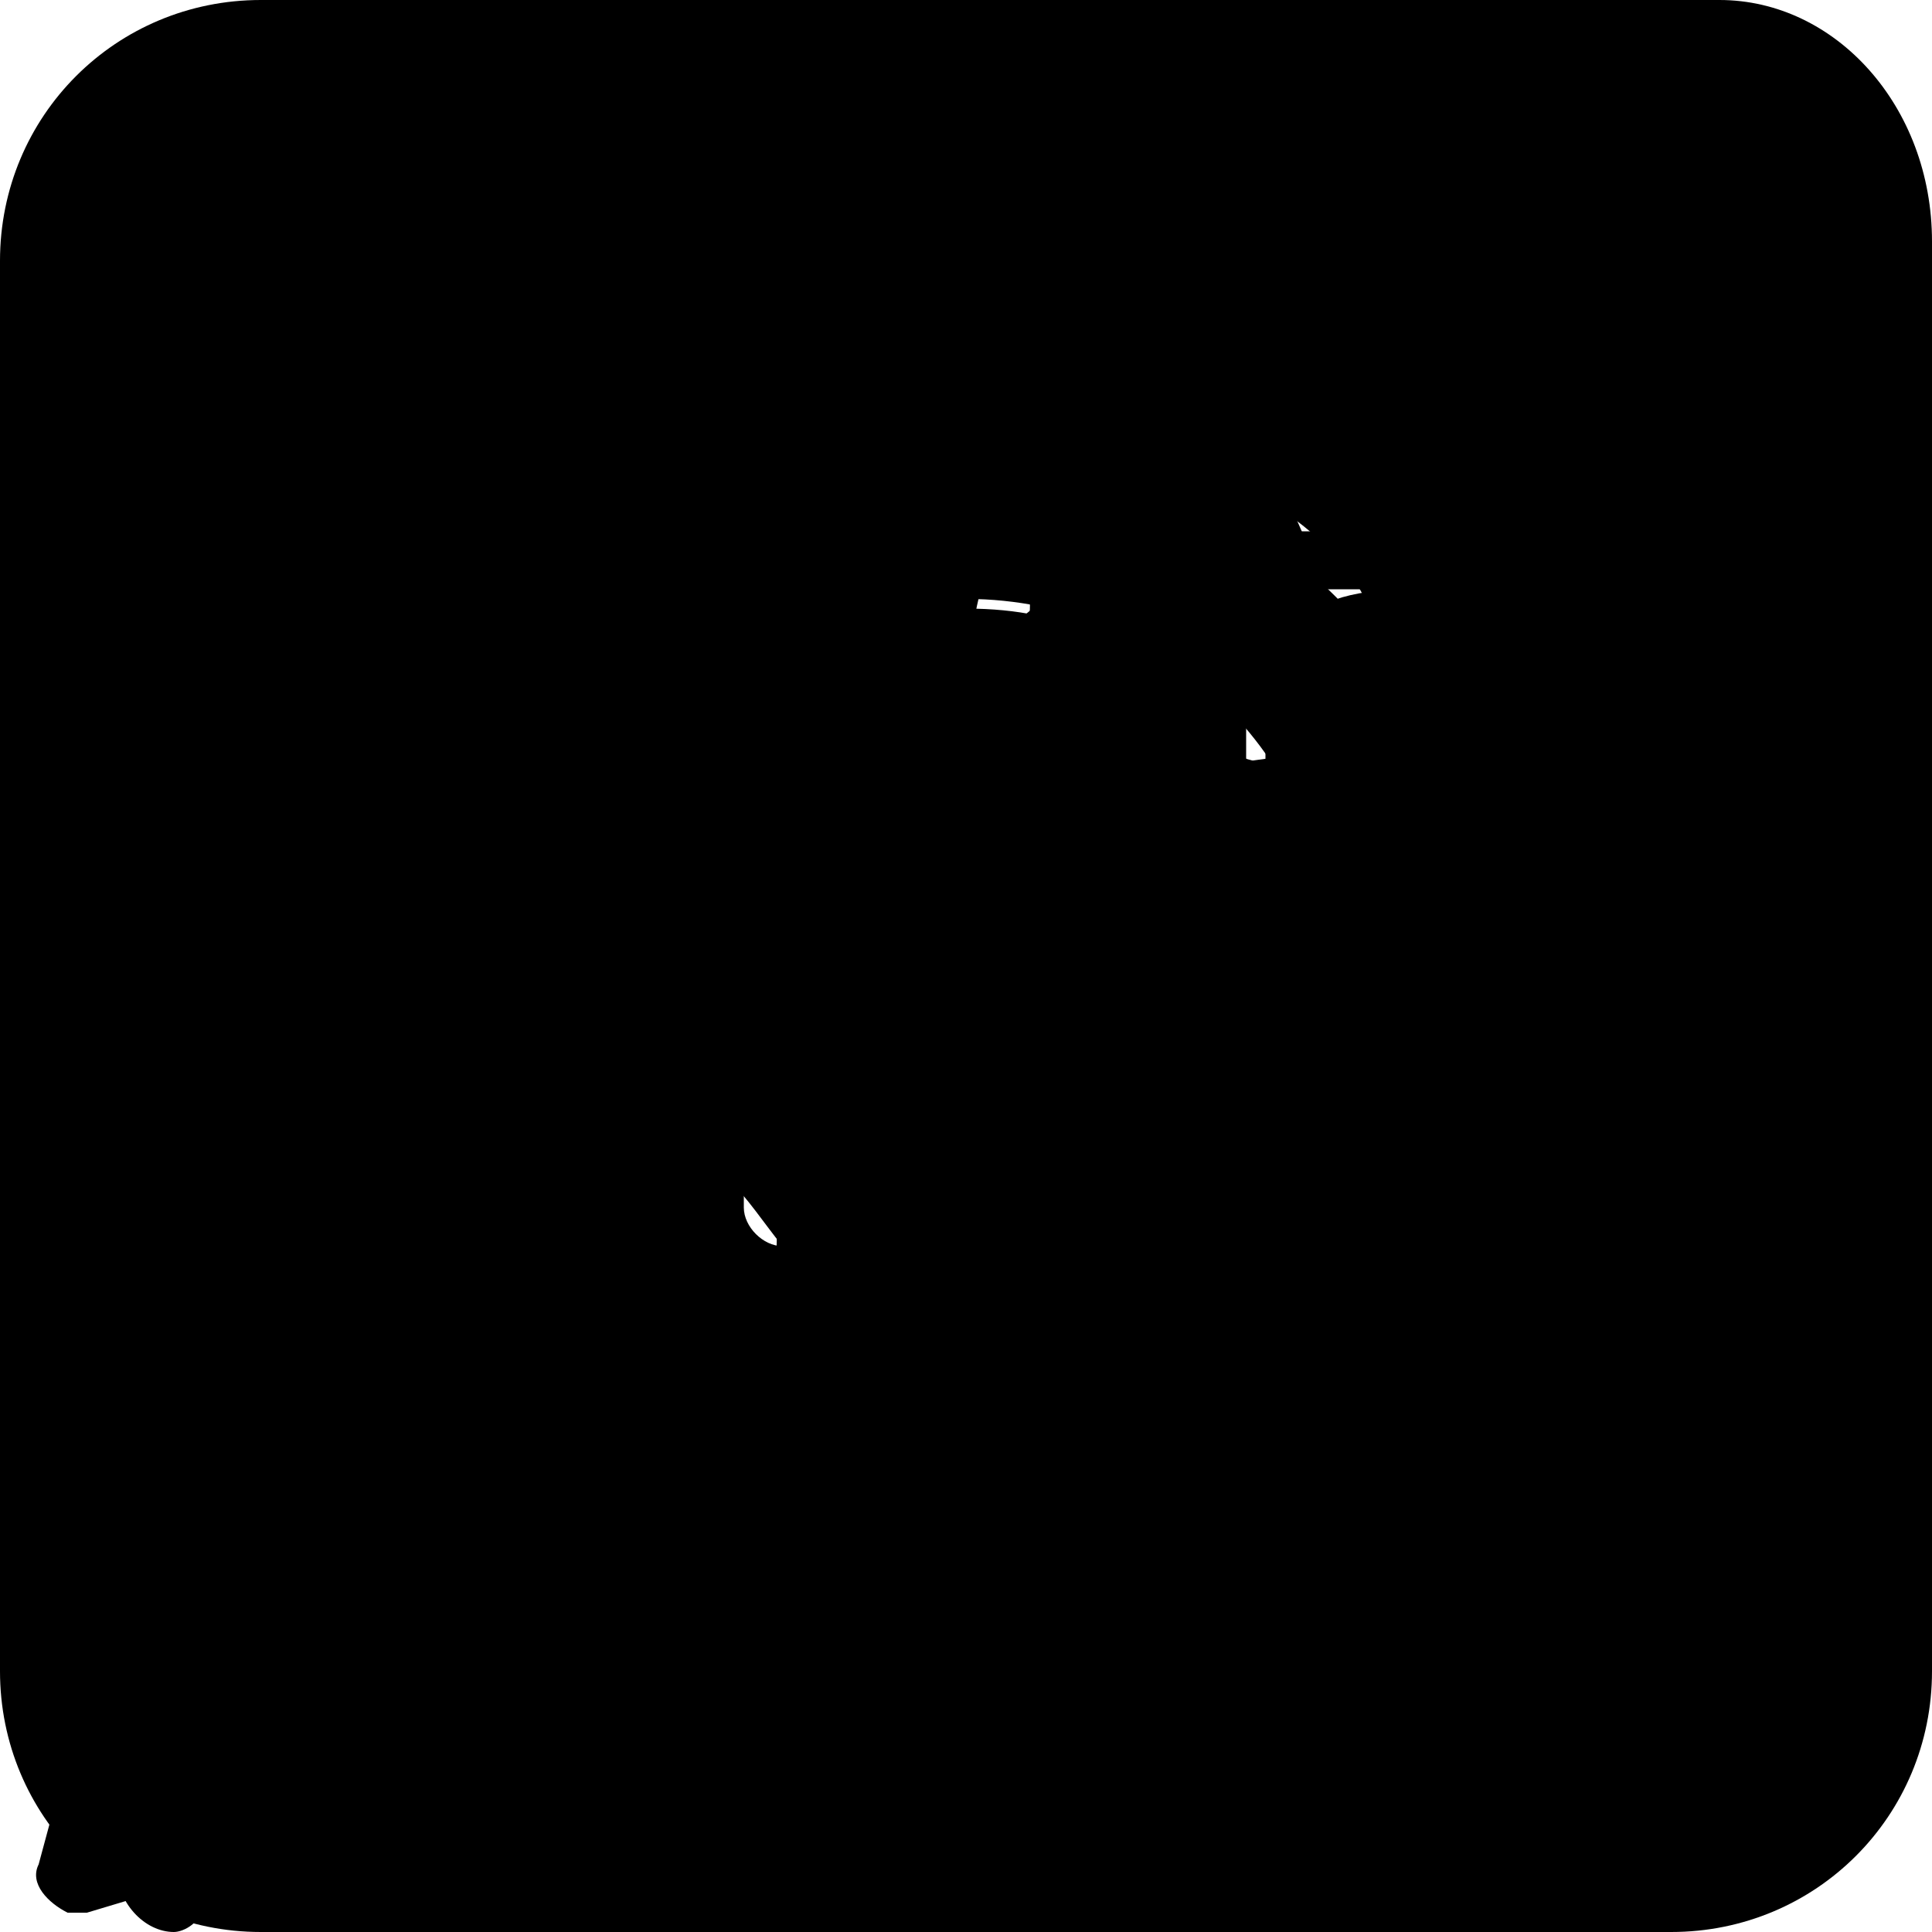
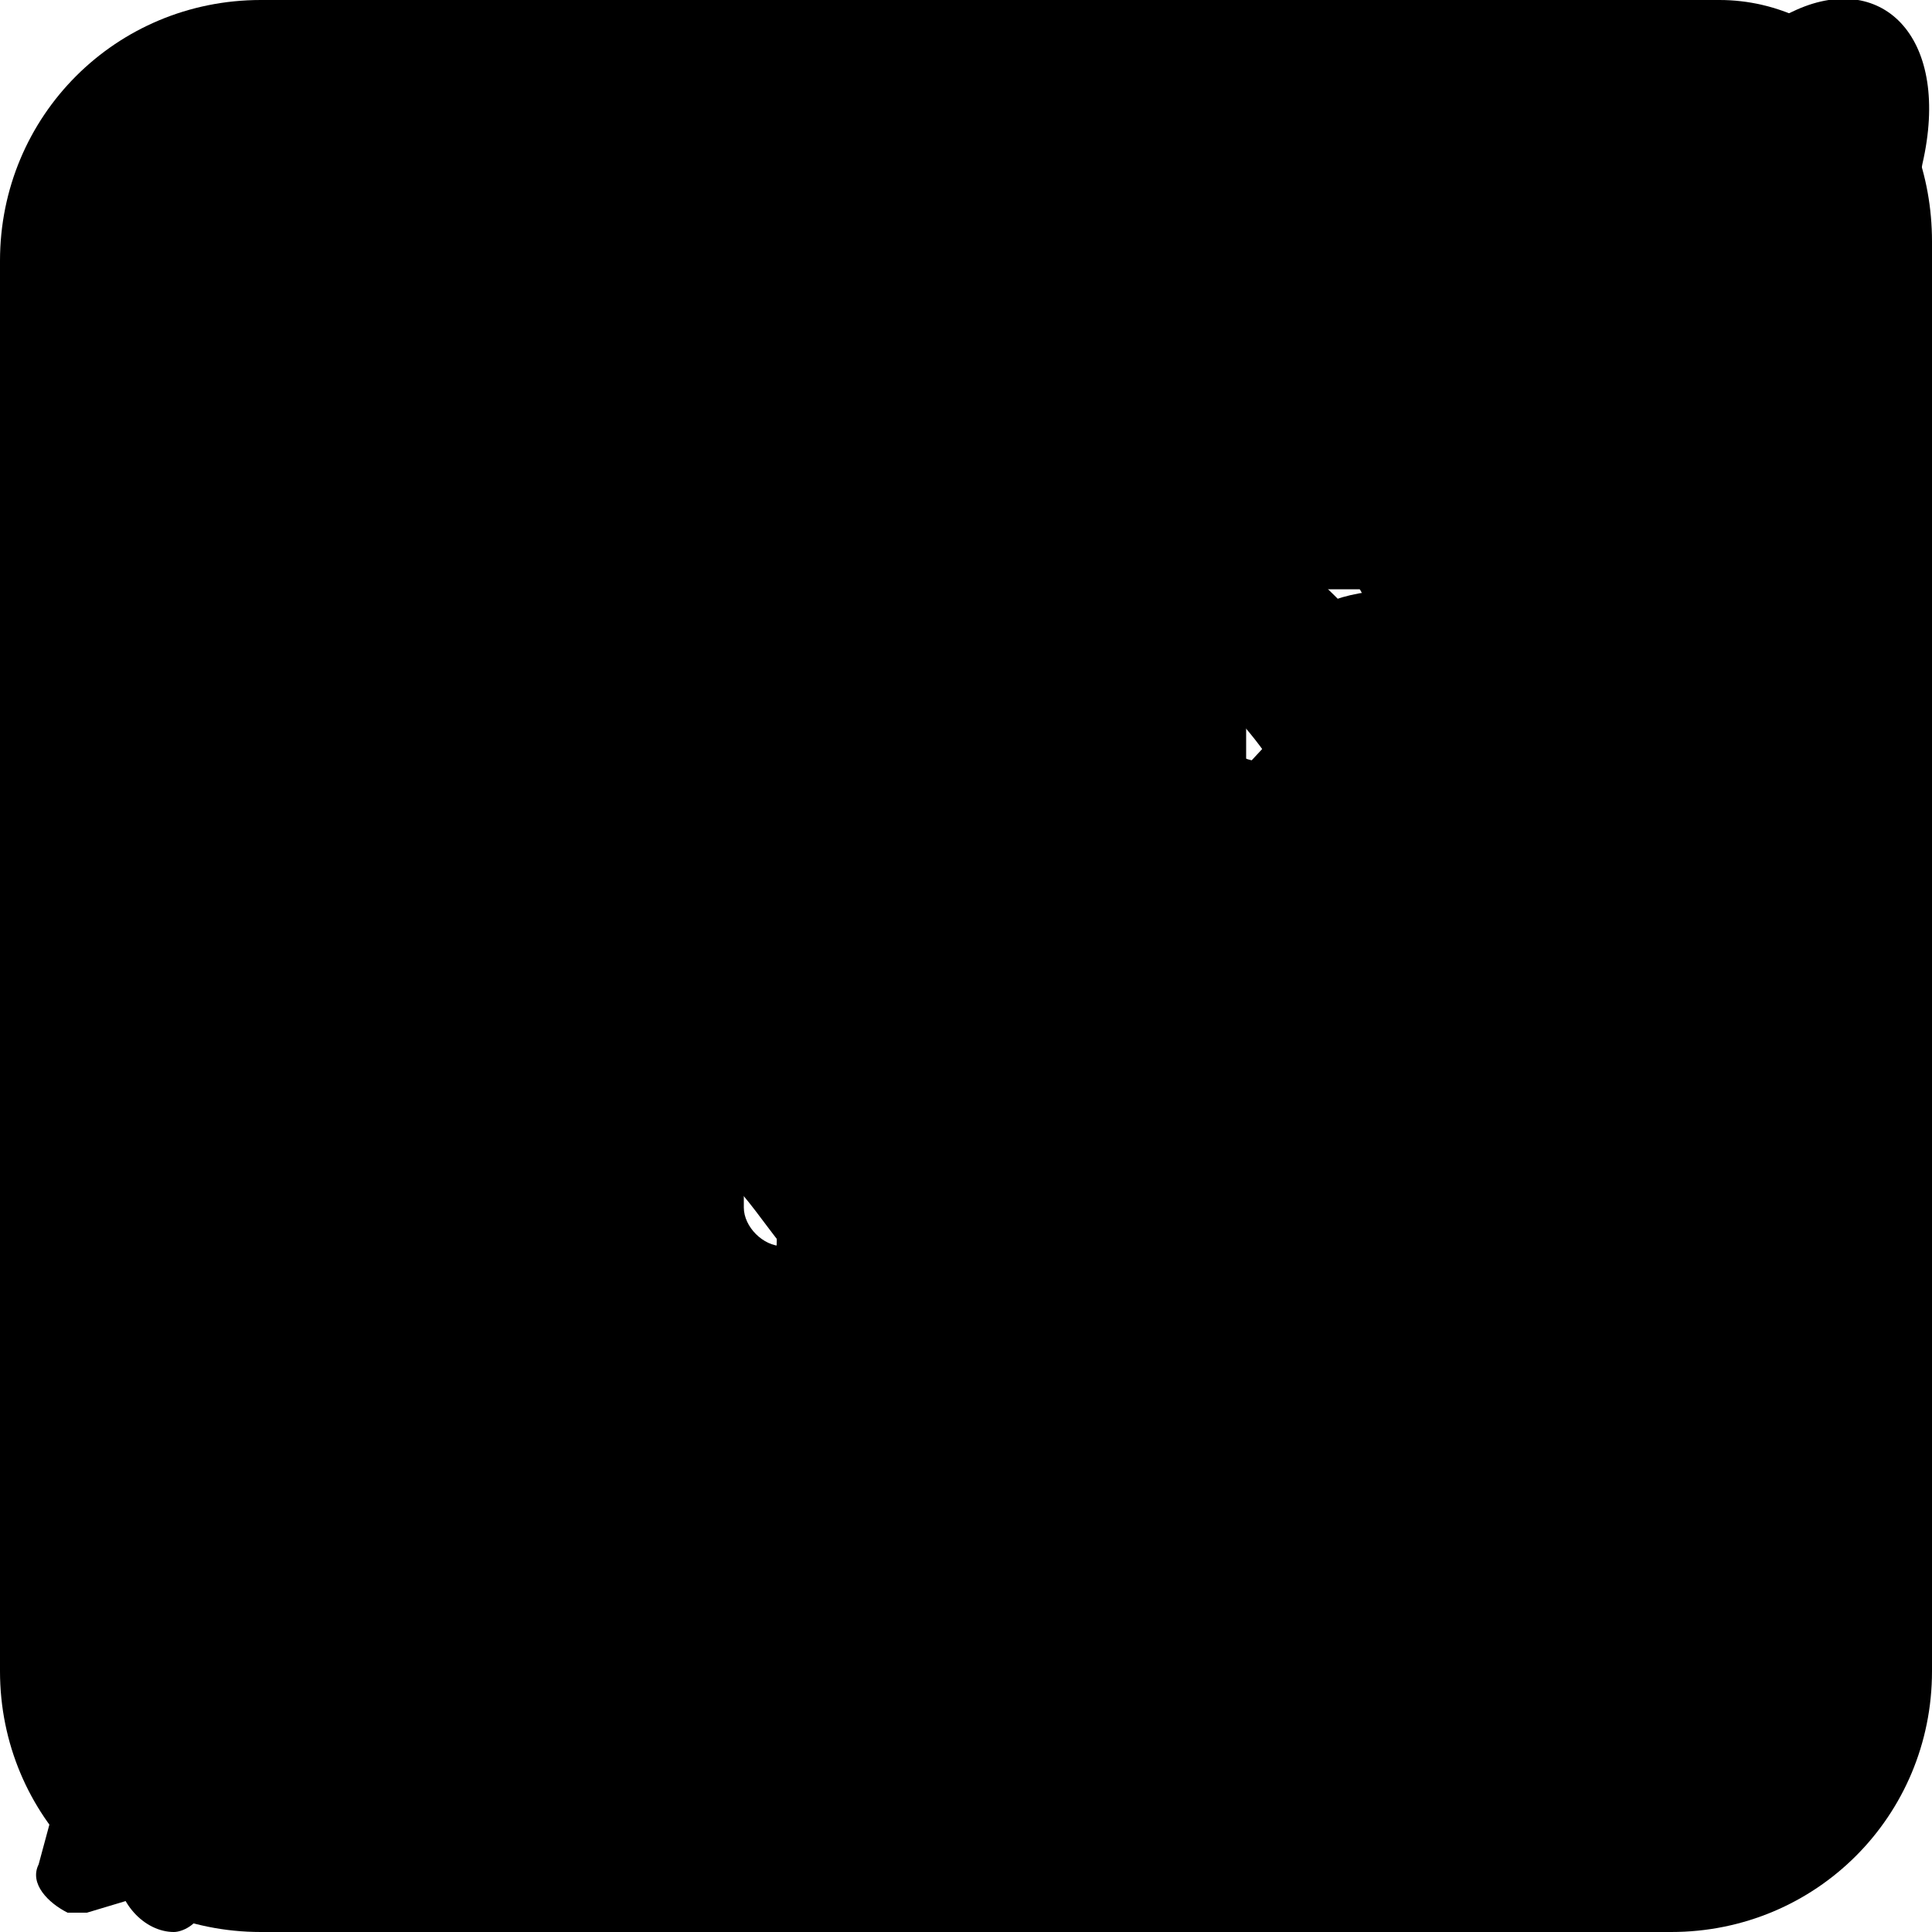
<svg id="contact-icons" viewBox="0 0 20 20">
  <path id="contact-live-chat" d="M5.2,8.8h-3c-0.2,0-0.3-0.1-0.3-0.3c0-0.2,0.1-0.3,0.3-0.3h3c0.2,0,0.3,0.1,0.3,0.3  C5.5,8.6,5.3,8.8,5.2,8.8z M5.2,11.5h-3c-0.2,0-0.3-0.1-0.3-0.3c0-0.2,0.1-0.3,0.3-0.3h3c0.2,0,0.3,0.1,0.3,0.3  C5.5,11.3,5.3,11.5,5.2,11.5z M11.3,14.1H2.2c-0.2,0-0.3-0.1-0.3-0.3c0-0.2,0.1-0.3,0.3-0.3c0,0,0,0,0,0h9.1c0.2,0,0.3,0.1,0.3,0.3  C11.6,14,11.5,14.1,11.3,14.1C11.3,14.1,11.3,14.1,11.3,14.1L11.3,14.1z M17.8,3.4H8.7C8.5,3.4,8.4,3.2,8.4,3c0-0.2,0.1-0.3,0.3-0.3  h9.1c0.2,0,0.3,0.1,0.3,0.3C18.1,3.2,17.9,3.4,17.8,3.4z M17.8,6.1H8.7c-0.2,0-0.3-0.1-0.3-0.3c0-0.2,0.1-0.3,0.3-0.3h9.1  c0.2,0,0.3,0.1,0.3,0.3C18.1,5.9,17.9,6.1,17.8,6.1z M13.2,8.7H8.7c-0.2,0-0.3-0.1-0.3-0.3c0-0.2,0.1-0.3,0.3-0.3h4.5  c0.2,0,0.3,0.1,0.3,0.3C13.5,8.6,13.4,8.7,13.2,8.7L13.2,8.7z M18.2,14.6c-0.1,0-0.3-0.1-0.4-0.2l-2.9-2.8c-0.1-0.1-0.3-0.2-0.5-0.2  H8.7c-1.2,0-2.2-1.1-2.2-2.5V2.5c0-1.4,1-2.5,2.2-2.5h9.1C19,0,20,1.1,20,2.5V9c0,1.2-0.8,2.2-1.8,2.4l0.6,2.3  c0.1,0.4-0.1,0.8-0.4,0.9C18.4,14.6,18.3,14.6,18.2,14.6L18.2,14.6z M8.7,0.7c-0.9,0-1.6,0.8-1.6,1.8V9c0,1,0.7,1.8,1.6,1.8h5.8  c0.3,0,0.6,0.1,0.8,0.3l2.9,2.8c0,0,0,0,0,0c0,0,0,0,0,0l-0.7-2.4c0-0.2,0-0.3,0.1-0.5c0.1-0.1,0.2-0.2,0.4-0.3  c0.8-0.1,1.4-0.9,1.4-1.8V2.5c0-1-0.7-1.8-1.6-1.8L8.7,0.7z M1.8,20c-0.3,0-0.6-0.3-0.6-0.7c0-0.1,0-0.1,0-0.2l0.6-2.3  c-1-0.2-1.8-1.2-1.8-2.4V7.9c0-1.4,1-2.5,2.2-2.5h3.4c0.2,0,0.3,0.1,0.3,0.3c0,0.2-0.1,0.3-0.3,0.3H2.2c-0.9,0-1.6,0.8-1.6,1.8v6.5  c0,1,0.7,1.8,1.6,1.8c0.2,0,0.3,0.1,0.3,0.3c0,0,0,0.1,0,0.1l-0.7,2.7c0,0,0,0,0,0c0,0,0,0,0,0l2.8-2.7c0.3-0.3,0.7-0.5,1.1-0.5h5.6  c0.9,0,1.6-0.8,1.6-1.8v-1.9c0-0.2,0.1-0.3,0.3-0.3c0.2,0,0.3,0.1,0.3,0.3c0,0,0,0,0,0v1.9c0,1.4-1,2.5-2.2,2.5H5.7  c-0.3,0-0.6,0.1-0.8,0.3l-2.8,2.7C2.1,19.9,1.9,20,1.8,20L1.8,20z" />
  <path id="contact-phone" d="M19.9,16.9c0.2-0.6-0.2-1.2-0.8-1.4L15.3,14c-0.2-0.1-0.4-0.1-0.6-0.1c-0.5,0-0.9,0.1-1.2,0.4l-1.2,1  c-0.2,0.2-0.5,0.2-0.8,0.2c-0.1,0-0.2,0-0.3-0.1c-1.3-0.6-2.5-1.4-3.6-2.3c-0.9-0.7-1.6-1.5-2.2-2.4c-0.1-0.3,0-0.7,0.3-0.9l1.1-0.9  c0.5-0.4,0.6-1,0.5-1.6L5.9,4.1c-0.2-0.6-0.8-1-1.5-1C3,3.1,1.8,3.7,1,4.7c-1.6,2-1.5,5.7,1.4,8.4c2.1,1.9,4.3,3.6,6.7,5.3  c1.4,1,3.2,1.6,5.1,1.6c0.3,0,0.6,0,0.9,0C17.3,19.8,19.2,18.6,19.9,16.9z M15,19.4c-0.3,0-0.5,0-0.8,0c-1.7,0-3.4-0.5-4.7-1.5  c-2.3-1.6-4.5-3.4-6.6-5.2C0.3,10.4,0.1,6.8,1.6,5c0.6-0.8,1.7-1.3,2.9-1.3C4.8,3.7,5.2,4,5.3,4.3l1.2,3.2c0.1,0.3,0,0.7-0.3,1  L5.1,9.4c-0.5,0.4-0.6,1-0.4,1.6c0.6,0.9,1.4,1.8,2.3,2.5c1.1,1,2.3,1.8,3.8,2.4c0.2,0.1,0.4,0.1,0.6,0.1c0.5,0,0.9-0.1,1.3-0.4  l1.2-1c0.3-0.2,0.7-0.3,1.1-0.2l3.8,1.4c0.3,0.1,0.5,0.4,0.4,0.7C18.7,18.2,17,19.3,15,19.4L15,19.4z M9,7.2C9,7.3,9.1,7.4,9.3,7.4  c0.1,0,0.3-0.1,0.3-0.2C10.5,5,9.2,2.6,6.7,1.8C6.5,1.8,6.3,1.9,6.2,2c-0.1,0.1,0,0.3,0.2,0.4c0,0,0,0,0,0C8.6,3.1,9.8,5.1,9,7  C8.9,7,8.9,7.1,9,7.2z M11,8.3c0.2,0.1,0.4,0,0.4-0.2C12.9,4.9,10.9,1.2,7,0C6.8,0,6.6,0,6.5,0.2c-0.1,0.1,0,0.3,0.2,0.4  C10.3,1.7,12.1,5,10.8,8C10.7,8.1,10.8,8.3,11,8.3C11,8.3,11,8.3,11,8.3z" />
  <path id="contact-line" d="M9.5,20c-0.5,0-0.8-0.4-0.8-0.9c0,0,0-0.1,0-0.1l0.2-1.9c0-0.1,0-0.1-0.1-0.2c0-0.1-0.1-0.1-0.2-0.1  c-2.3-0.2-4.4-1.2-6.2-2.8C1,12.7,0,10.6,0,8.5c0-2.4,1.1-4.6,3-6C5,0.8,7.5,0,10,0c5.4,0,9.7,3.5,10,8.1c0,0.3,0,0.6,0,0.8  c0,0.2,0,0.4-0.1,0.7c-0.1,0.8-0.4,1.6-0.8,2.3c-0.2,0.4-1.1,1.6-1.3,2c-1.7,2.2-4.4,4.3-8,6.1C9.8,20,9.6,20,9.5,20z M10,0.6  c-5.2,0-9.4,3.5-9.4,7.8c0,3.9,3.5,7.3,8.2,7.8c0.4,0,0.8,0.5,0.7,0.9c0,0,0,0,0,0l-0.2,1.9c0,0.1,0,0.2,0.1,0.2  c0.1,0.1,0.2,0.1,0.2,0c3.5-1.8,6.1-3.7,7.8-5.9c0.3-0.3,1.1-1.6,1.3-1.9c0.4-0.7,0.6-1.4,0.7-2.1v0c0-0.2,0.1-0.4,0.1-0.6  c0-0.3,0-0.5,0-0.8C19.2,6,18.2,4,16.5,2.8C14.6,1.4,12.3,0.6,10,0.6z M4.7,10.1V6.7c0-0.3-0.2-0.5-0.5-0.5l0,0  c-0.3,0-0.5,0.2-0.5,0.5v4c0,0.3,0.2,0.5,0.5,0.5h2c0.3,0,0.5-0.2,0.5-0.5l0,0c0-0.3-0.2-0.5-0.5-0.5L4.7,10.1z M7.7,11.2H7.5  c-0.2,0-0.4-0.2-0.4-0.4V6.6c0-0.2,0.2-0.4,0.4-0.4h0.2c0.2,0,0.4,0.2,0.4,0.4v4.2C8.1,11,7.9,11.2,7.7,11.2  C7.7,11.2,7.7,11.2,7.7,11.2L7.7,11.2z M11.7,6.7v2.4c0,0-2-2.7-2-2.8C9.6,6.2,9.5,6.1,9.3,6.2c-0.3,0-0.5,0.3-0.5,0.5v3.9  c0,0.3,0.2,0.5,0.5,0.5l0,0c0.3,0,0.5-0.2,0.5-0.5V8.2c0,0,2,2.8,2,2.8c0.1,0.1,0.2,0.1,0.3,0.1c0.3,0,0.5-0.3,0.5-0.5V6.7  c0-0.3-0.2-0.5-0.5-0.5l0,0C12,6.2,11.7,6.4,11.7,6.7C11.7,6.7,11.7,6.7,11.7,6.7L11.7,6.7z M16.5,6.7L16.5,6.7  c0-0.3-0.2-0.5-0.5-0.5h-2c-0.3,0-0.5,0.2-0.5,0.5v4c0,0.3,0.2,0.5,0.5,0.5h2c0.3,0,0.5-0.2,0.5-0.5l0,0c0-0.3-0.2-0.5-0.5-0.5h-1.5  V9.2H16c0.3,0,0.5-0.2,0.5-0.5l0,0c0-0.3-0.2-0.5-0.5-0.5h-1.5V7.2H16C16.2,7.2,16.4,7,16.5,6.7L16.5,6.7L16.5,6.7z" />
  <path id="contact-mail" d="M20,4.4c0-0.5-0.2-0.9-0.4-1.3c0,0,0,0,0,0c0,0,0,0,0,0  c-0.3-0.4-0.8-0.6-1.2-0.6H1.7c-0.5,0-0.9,0.2-1.2,0.6c0,0,0,0,0,0c0,0,0,0,0,0C0.2,3.5,0,3.9,0,4.4v11.2c0,0.5,0.2,0.9,0.5,1.3  c0,0,0,0,0,0c0,0,0,0,0,0c0.3,0.4,0.8,0.6,1.2,0.6h16.6c0.5,0,0.9-0.2,1.2-0.6l0,0c0,0,0,0,0,0c0.3-0.3,0.5-0.8,0.5-1.3L20,4.4  L20,4.4z M13.5,9.4l5.8-5.5c0.1,0.1,0.1,0.3,0.1,0.5v11.2c0,0.1,0,0.3-0.1,0.4L13.5,9.4z M18.3,3.3c0.1,0,0.3,0,0.4,0.1L10,11.7  L1.3,3.4c0.1-0.1,0.3-0.1,0.4-0.1H18.3z M0.8,16c0-0.1-0.1-0.3-0.1-0.4V4.4c0-0.2,0-0.3,0.1-0.5l5.8,5.5L0.8,16z M1.7,16.7  c-0.2,0-0.3,0-0.4-0.1l5.8-6.7l2.7,2.6c0.1,0.1,0.3,0.1,0.4,0l2.7-2.6l5.8,6.7c-0.1,0.1-0.3,0.1-0.4,0.1L1.7,16.7z" />
  <path id="contact-whatsapp" d="M10,0C4.5,0,0,4.5,0,10c0,1.9,0.5,3.7,1.5,5.3c-0.4,1.4-1.1,4-1.1,4c-0.1,0.2,0.1,0.4,0.3,0.5  c0.1,0,0.1,0,0.2,0l4-1.2c4.7,2.8,10.9,1.3,13.7-3.4s1.3-10.9-3.4-13.7C13.6,0.5,11.8,0,10,0z M10,19.2c-1.7,0-3.4-0.5-4.9-1.4  c-0.1,0-0.1-0.1-0.2-0.1c0,0-0.1,0-0.1,0l-3.5,1.1c0.3-0.9,0.7-2.6,1-3.5c0-0.1,0-0.2,0-0.3C-0.5,10.7,0.7,5,5,2.3S15,0.7,17.7,5  c2.8,4.3,1.6,10-2.7,12.8C13.5,18.7,11.8,19.2,10,19.2L10,19.2z M16.5,12.4c-0.7-0.4-1.3-0.8-1.8-1.1c-0.3-0.2-0.6-0.4-0.8-0.5  c-0.3-0.2-0.7-0.2-1,0.1c0,0,0,0,0,0.1c-0.4,0.6-0.8,1.1-1.4,1.6c-0.9-0.4-1.7-0.9-2.4-1.5c-1.1-0.9-1.8-1.8-1.9-2.4  C8,7.9,8.3,7.4,8.3,6.9C7.9,5.9,7.4,4.9,6.8,4C6.6,3.7,6.1,3.7,5.3,3.9C5.2,3.9,5.2,3.9,5.1,4C5,4.1,2.8,6.3,3.9,9  c1.1,3,4.1,6.4,7.8,7c0.4,0.1,0.8,0.1,1.2,0.1c2.2,0,3.5-1.1,3.9-3.3C16.7,12.6,16.7,12.4,16.5,12.4z M11.8,15.2  c-3.9-0.6-6.4-4.5-7.2-6.5c-0.8-2,0.6-3.7,1-4.1c0.2,0,0.5-0.1,0.7,0c0.5,0.8,0.9,1.6,1.2,2.4c0,0.2-0.1,0.5-0.8,1.3  C6.6,8.3,6.5,8.4,6.5,8.5c0,2,4.2,4.8,5,4.8c0.7,0,1.5-1.1,2-1.8c0.1,0,0.1,0,0.1,0c0.1,0.1,0.4,0.2,0.7,0.4c0.4,0.3,0.9,0.6,1.6,1  C15.6,14.3,14.8,15.7,11.8,15.2z" />
  <path id="contact-skype" d="M19.3,11.9c0.1-0.6,0.2-1.3,0.2-1.9c0-5.3-4.3-9.5-9.5-9.5c-0.6,0-1.3,0.1-1.9,0.2C7.3,0.2,6.4,0,5.5,0  C2.5,0,0,2.4,0,5.4c0,0,0,0,0,0.1c0,0.9,0.2,1.8,0.7,2.6C0.5,8.7,0.5,9.4,0.5,10c0,5.3,4.3,9.5,9.5,9.5c0.6,0,1.3-0.1,1.9-0.2  c0.8,0.4,1.7,0.7,2.6,0.7c3,0,5.5-2.4,5.5-5.4c0,0,0,0,0-0.1C20,13.6,19.8,12.7,19.3,11.9z M10.3,15.7c-3.1,0-4.6-1.6-4.6-2.8  c0-0.6,0.4-1,1-1c0,0,0.1,0,0.1,0c1.3,0,1,2,3.5,2c1.3,0,2-0.7,2-1.4c0-0.4-0.2-0.9-1-1.1l-2.8-0.7c-2.2-0.6-2.7-1.8-2.7-3  c0-2.4,2.2-3.3,4.3-3.3c2,0,4.2,1,4.2,2.5c0,0.6-0.4,1-1,1c0,0-0.1,0-0.1,0c-1.1,0-1-1.6-3.2-1.6c-1.1,0-1.8,0.5-1.8,1.3  s0.9,1,1.7,1.2l2.1,0.5c2.3,0.5,2.8,1.9,2.8,3.1C14.7,14.2,13.3,15.7,10.3,15.7z" />
  <path id="contact-wechat" transform="translate(-6707.438 -1694.628)" d="M6721.3,1701.7c-1.8,0-3.5,0.7-4.8,1.9  c-1.3,1.2-2,3-1.8,4.8c-0.7-0.1-1.4-0.2-2.1-0.2c-0.2,0-0.5,0-0.7,0.1c-0.6,0.4-1.3,0.8-2,1.2c0.1-0.6,0.2-1.1,0.4-1.7  c0.1-0.3,0-0.7-0.3-0.8c-2.2-1.6-3.2-3.9-2.5-6.4c0.6-2.1,2.3-3.7,4.4-4.3c2.9-1,6.2,0,8.1,2.4  C6720.8,1699.6,6721.2,1700.6,6721.3,1701.7z M6712.8,1700.9c0-0.5-0.4-0.8-0.8-0.9c-0.5,0-0.8,0.3-0.9,0.8c0,0,0,0,0,0  c0,0.5,0.3,0.8,0.8,0.9c0,0,0,0,0,0C6712.4,1701.7,6712.8,1701.4,6712.8,1700.9L6712.8,1700.9z M6717.2,1700.1  c-0.5,0-0.8,0.4-0.8,0.8c0,0.5,0.4,0.8,0.9,0.8c0,0,0,0,0,0c0.5,0,0.8-0.4,0.8-0.8S6717.7,1700.1,6717.2,1700.1  C6717.3,1700.1,6717.3,1700.1,6717.2,1700.1L6717.2,1700.1z M6725.5,1713.3c-0.5-0.3-1.1-0.6-1.7-0.7c-0.6,0.1-1.2,0.2-1.8,0.3  c-1.8,0.2-3.5-0.4-4.8-1.6c-2.6-2.4-2.2-6,0.8-7.9c2.6-1.7,6.5-1.1,8.4,1.2c1.6,2,1.4,4.9-0.5,6.6c-0.6,0.5-0.8,0.9-0.4,1.6  C6725.4,1713,6725.5,1713.1,6725.5,1713.3z M6718.8,1706.8c0.4,0,0.7-0.3,0.7-0.7c0-0.4-0.3-0.7-0.7-0.7c-0.4,0-0.7,0.3-0.7,0.7  C6718.1,1706.5,6718.4,1706.8,6718.8,1706.8z M6723.1,1705.4c-0.4,0-0.7,0.3-0.7,0.7c0,0.4,0.3,0.7,0.7,0.7s0.7-0.3,0.7-0.7  S6723.5,1705.4,6723.1,1705.4C6723.1,1705.4,6723.1,1705.4,6723.1,1705.4z" />
  <path id="contact-instagram" d="M14.2,0H5.8C2.6,0,0,2.6,0,5.8v8.4C0,17.4,2.6,20,5.8,20h8.4c3.2,0,5.8-2.6,5.8-5.8V5.8  C20,2.6,17.4,0,14.2,0z M18.4,14.2c0,2.3-1.9,4.2-4.2,4.2H5.8c-2.3,0-4.2-1.9-4.2-4.2V5.8c0-2.3,1.9-4.2,4.2-4.2l0,0h8.4  c2.3,0,4.2,1.9,4.2,4.2l0,0V14.2z M10,4.6C7,4.6,4.6,7,4.6,10c0,3,2.4,5.4,5.4,5.4c3,0,5.4-2.4,5.4-5.4C15.4,7,13,4.6,10,4.6  C10,4.6,10,4.6,10,4.6z M10,13.8c-2.1,0-3.8-1.7-3.8-3.8c0-2.1,1.7-3.8,3.8-3.8c2.1,0,3.8,1.7,3.8,3.8C13.8,12.1,12.1,13.8,10,13.8z   M15.5,3.7c0.4,0,0.8,0.4,0.8,0.8c0,0.4-0.4,0.8-0.8,0.8c-0.4,0-0.8-0.4-0.8-0.8C14.7,4.1,15,3.7,15.5,3.7z" />
  <path id="contact-kakao-talk" d="M4.1,20c-0.1,0-0.2,0-0.3-0.1c-0.2-0.1-0.3-0.4-0.3-0.6c0-0.2,0.6-2.2,0.9-3.5  C1.7,14.2,0,11.5,0,8.6C0,3.9,4.5,0,10,0s10,3.9,10,8.6s-4.5,8.6-10,8.6c-0.5,0-1.1,0-1.6-0.1C5,19.6,4.5,19.9,4.3,20  C4.2,20,4.2,20,4.1,20z M10,0.8c-5.1,0-9.3,3.5-9.3,7.8c0,2.7,1.6,5.2,4.3,6.6l0.3,0.1l-0.1,0.3c-0.4,1.4-0.7,2.9-0.9,3.5  c0.5-0.3,1.9-1.4,3.8-2.8l0.1-0.1h0.1c0.5,0.1,1.1,0.1,1.7,0.1l0,0c5.1,0,9.3-3.5,9.3-7.8S15.1,0.8,10,0.8z M4.7,11.5  c-0.3,0-0.5-0.3-0.6-0.6V7.3H3.2C3,7.4,2.7,7.2,2.6,6.9C2.5,6.6,2.7,6.3,3,6.2c0.1,0,0.2,0,0.3,0h2.9c0.3,0,0.5,0.3,0.5,0.6  S6.4,7.4,6.1,7.4H5.2v3.6C5.2,11.2,4.9,11.5,4.7,11.5z M9.5,11.5c-0.2,0-0.4-0.1-0.5-0.3l-0.3-0.8H7.1l-0.3,0.8  c-0.1,0.2-0.3,0.3-0.5,0.3c-0.1,0-0.2,0-0.4-0.1c-0.2-0.1-0.3-0.3-0.1-0.9l1.3-3.8c0.1-0.4,0.6-0.7,1-0.6c0.3,0.1,0.4,0.3,0.5,0.6  l1.3,3.8c0.2,0.6,0,0.8-0.1,0.9C9.8,11.5,9.7,11.5,9.5,11.5L9.5,11.5z M8.5,9.4L8,7.7L7.4,9.4H8.5z M10.9,11.4  c-0.3,0-0.5-0.2-0.5-0.6V6.8c0-0.3,0.3-0.6,0.6-0.6c0.3,0,0.6,0.3,0.6,0.6v3.5h1.2c0.3,0,0.5,0.2,0.5,0.5c0,0.3-0.2,0.6-0.5,0.6l0,0  H10.9z M14,11.5c-0.3,0-0.6-0.3-0.6-0.6c0,0,0,0,0,0V6.8c0-0.3,0.3-0.6,0.6-0.5c0.3,0,0.5,0.3,0.5,0.5v1.3l1.6-1.7  c0.1-0.1,0.2-0.1,0.3-0.1c0.3,0,0.5,0.2,0.5,0.6c0,0.1,0,0.3-0.1,0.4l-1.3,1.4l1.4,2c0.2,0.3,0.1,0.6-0.1,0.8  c-0.2,0.2-0.6,0.1-0.8-0.1c0,0,0,0,0,0l0,0l-1.3-1.9l-0.2,0.2v1.3C14.6,11.2,14.4,11.5,14,11.5C14,11.5,14,11.5,14,11.5L14,11.5z" />
  <path id="contact-zalo" d="M2.8,20l0.1-2.1c0-0.4,0-0.9,0.1-1.3c0-0.2-0.1-0.4-0.2-0.6c-1.1-1.1-2-2.4-2.4-3.9  C0.1,11.3,0,10.4,0,9.5c0-1.8,0.5-3.6,1.5-5.1c1-1.6,2.5-2.8,4.2-3.5c0.9-0.4,2-0.7,3-0.8c0.9-0.1,1.8-0.1,2.7,0  c2.4,0.3,4.6,1.5,6.2,3.3c0.9,1,1.6,2.3,2,3.6C19.8,7.6,19.9,8.3,20,9c0.1,1,0,2-0.3,2.9c-0.3,1.1-0.9,2.2-1.6,3.1  c-1,1.3-2.4,2.4-3.9,3.1c-0.9,0.4-1.8,0.6-2.7,0.7c-0.8,0.1-1.6,0.1-2.5,0.1c-0.9,0-1.7-0.2-2.5-0.5c-0.3-0.1-0.4-0.1-0.7,0.1  l-0.1,0.1L4,19.4L2.8,20z M10,0.7c-0.4,0-0.7,0-1.1,0.1c-1,0.1-1.9,0.3-2.8,0.7C4.5,2.2,3.1,3.4,2.2,4.8c-0.9,1.4-1.4,3-1.5,4.7  c0,0.8,0.1,1.6,0.4,2.4c0.4,1.4,1.2,2.6,2.2,3.6c0.4,0.3,0.6,0.8,0.5,1.2c-0.1,0.4-0.1,0.8-0.1,1.2v0.8l0.1-0.1l1.7-0.8l0.1-0.1  c0.4-0.3,0.9-0.3,1.3-0.1c0.7,0.3,1.5,0.5,2.2,0.5c0.8,0.1,1.6,0,2.3-0.1c0.9-0.1,1.7-0.4,2.5-0.7c1.4-0.6,2.7-1.6,3.6-2.8  c0.7-0.9,1.2-1.8,1.5-2.9c0.2-0.9,0.3-1.8,0.3-2.6c-0.1-0.6-0.2-1.3-0.3-1.9c-0.3-1.2-1-2.4-1.8-3.3c-1.5-1.7-3.5-2.7-5.7-3  C10.9,0.8,10.4,0.7,10,0.7z M4.8,11h1.9c0.1,0,0.3,0,0.4,0c0.3,0,0.5,0.2,0.5,0.5l0,0c0,0,0,0.1,0,0.1c0,0.3-0.1,0.5-0.5,0.5  c-0.9,0-1.8,0-2.7,0H3.7c-0.3,0-0.6-0.3-0.6-0.6c0,0,0,0,0,0c0-0.1,0-0.2,0.1-0.3c0.2-0.4,0.5-0.7,0.7-1.1c0.6-0.8,1.3-1.6,1.9-2.4  c-0.5,0-1,0-1.5,0c-0.2,0-0.5,0-0.7-0.1C3.3,7.6,3.2,7.4,3.2,7.2c0-0.3,0.2-0.5,0.5-0.6c0,0,0,0,0.1,0h3.2c0.1,0,0.2,0,0.3,0.1  c0.3,0.1,0.4,0.4,0.3,0.7L7.4,7.5C7.1,7.9,6.8,8.3,6.5,8.7C6,9.5,5.4,10.2,4.9,10.9C4.8,10.9,4.8,10.9,4.8,11z M12.9,9.3v2.1  c0,0.4-0.2,0.6-0.5,0.6c-0.3,0-0.6-0.3-0.6-0.6c0,0,0,0,0,0l0,0c0-0.4,0-0.8,0-1.2c0-1,0-2,0-3c0-0.5,0.4-0.8,0.8-0.6  c0.2,0.1,0.3,0.3,0.3,0.5V9.3z M11.4,8.7c0-0.3-0.2-0.5-0.5-0.5l0,0c-0.2,0.1-0.5,0.1-0.7,0.3C9.6,8,8.7,8.1,8.1,8.6  c-0.7,0.7-0.8,1.8-0.4,2.6c0.3,0.6,0.9,1,1.6,1c0.4,0,0.7-0.2,0.9-0.4l0.1,0.1c0.1,0.2,0.4,0.3,0.6,0.2c0.2-0.1,0.4-0.3,0.4-0.5  C11.4,10.6,11.4,9.7,11.4,8.7z M10.1,10.8c-0.2,0.2-0.5,0.4-0.8,0.3C9,11,8.7,10.7,8.7,10.3v-0.1c0-0.4,0.1-0.7,0.5-0.9  C9.4,9.1,9.8,9.2,10,9.5C10.3,9.8,10.4,10.4,10.1,10.8z M17.1,9.9C17,8.8,16.1,8,15,8.1c-0.2,0-0.4,0.1-0.6,0.1  c-0.8,0.3-1.3,1.1-1.2,1.9c0,0.1,0,0.3,0,0.4c0.3,1.1,1.3,1.7,2.4,1.5C16.6,11.8,17.2,10.9,17.1,9.9L17.1,9.9L17.1,9.9z M15.9,10.2  c0,0.1,0,0.2,0,0.3c0,0,0,0.1,0,0.1v0.1c0,0.1-0.1,0.2-0.2,0.3c-0.1,0-0.1,0.1-0.2,0.1c-0.1,0-0.2,0.1-0.3,0.1h-0.1  c-0.1,0-0.1,0-0.1,0c-0.1,0-0.3-0.1-0.4-0.2l-0.1-0.1c0,0,0,0,0-0.1c-0.1-0.1-0.1-0.2-0.1-0.4v-0.2l0,0c0-0.1,0-0.2,0.1-0.3  c0.1-0.1,0-0.1,0-0.1V9.7c0-0.1,0.1-0.2,0.1-0.2c0.1-0.1,0.1-0.1,0.2-0.2c0,0,0.1,0,0.1,0c0.1,0,0.2-0.1,0.3-0.1  c0.2,0.1,0.4,0.2,0.5,0.4c0,0.1,0.1,0.1,0.1,0.2v0.1C15.9,10,15.9,10.1,15.9,10.2L15.9,10.2z" />
  <path id="contact-facebook" d="M17.3,0H2.7C1.2,0,0,1.2,0,2.7v14.6C0,18.8,1.2,20,2.7,20h7.2v-7.1H8.1c-0.2,0-0.4-0.2-0.4-0.4v-2.3  c0-0.2,0.2-0.4,0.4-0.4c0,0,0,0,0,0h1.9V7.4c0-2.6,1.6-4,3.9-4h1.9c0.2,0,0.4,0.2,0.4,0.4v1.9c0,0.2-0.2,0.4-0.4,0.4c0,0,0,0,0,0  h-1.2c-1.3,0-1.5,0.6-1.5,1.5v1.9h2.8c0.2,0,0.4,0.2,0.4,0.4c0,0,0,0,0,0l-0.3,2.3c0,0.2-0.2,0.4-0.4,0.4H13V20h4.3  c1.5,0,2.7-1.2,2.7-2.7V2.7C20,1.2,18.8,0,17.3,0C17.3,0,17.3,0,17.3,0z" />
-   <path id="contac-messenger" d="M4.7,20c-0.3,0-0.6-0.1-0.8-0.2c-0.4-0.3-0.7-0.7-0.7-1.2l-0.1-1.6C1.1,15.1,0,12.5,0,9.7  c0-2.6,1-5.1,2.9-7C4.8,1,7.4,0,10,0c2.6,0,5.2,1,7.1,2.8C19,4.6,20,7.1,20,9.7c0,2.6-1,5.1-2.9,7c-1.9,1.8-4.5,2.8-7.1,2.8  c-1,0-1.9-0.1-2.9-0.4l-1.8,0.8C5.2,20,4.9,20,4.7,20z M10,1.6c-4.8,0-8.4,3.5-8.4,8.1c0,2.3,0.9,4.5,2.6,6c0.3,0.3,0.5,0.7,0.5,1.1  l0,0l0,1.6l1.8-0.8c0.3-0.1,0.7-0.2,1-0.1c0.8,0.2,1.6,0.3,2.5,0.3c4.8,0,8.4-3.5,8.4-8.2S14.8,1.6,10,1.6L10,1.6z M5.1,12.9L8,10.7  c0.2-0.1,0.5-0.1,0.7,0l2.2,1.7c0.6,0.5,1.5,0.3,1.9-0.3c0,0,0-0.1,0.1-0.1l2.7-4.3c0.1-0.2,0.1-0.5-0.1-0.6c-0.2-0.1-0.4-0.1-0.5,0  L12,9.3c-0.2,0.1-0.5,0.1-0.7,0L9.2,7.7C8.6,7.2,7.7,7.3,7.2,7.9c0,0,0,0.1-0.1,0.1l-2.7,4.3c-0.1,0.2-0.1,0.5,0.1,0.6  C4.8,13,5,13,5.1,12.9z" />
+   <path id="contact-messenger" d="M4.7,20c-0.3,0-0.6-0.1-0.8-0.2c-0.4-0.3-0.7-0.7-0.7-1.2l-0.1-1.6C1.1,15.1,0,12.5,0,9.7  c0-2.6,1-5.1,2.9-7C4.8,1,7.4,0,10,0c2.6,0,5.2,1,7.1,2.8C19,4.6,20,7.1,20,9.7c0,2.6-1,5.1-2.9,7c-1.9,1.8-4.5,2.8-7.1,2.8  c-1,0-1.9-0.1-2.9-0.4l-1.8,0.8C5.2,20,4.9,20,4.7,20z M10,1.6c-4.8,0-8.4,3.5-8.4,8.1c0,2.3,0.9,4.5,2.6,6c0.3,0.3,0.5,0.7,0.5,1.1  l0,0l0,1.6l1.8-0.8c0.3-0.1,0.7-0.2,1-0.1c0.8,0.2,1.6,0.3,2.5,0.3c4.8,0,8.4-3.5,8.4-8.2S14.8,1.6,10,1.6L10,1.6z M5.1,12.9L8,10.7  c0.2-0.1,0.5-0.1,0.7,0l2.2,1.7c0.6,0.5,1.5,0.3,1.9-0.3c0,0,0-0.1,0.1-0.1l2.7-4.3c0.1-0.2,0.1-0.5-0.1-0.6c-0.2-0.1-0.4-0.1-0.5,0  L12,9.3c-0.2,0.1-0.5,0.1-0.7,0L9.2,7.7C8.6,7.2,7.7,7.3,7.2,7.9c0,0,0,0.1-0.1,0.1l-2.7,4.3c-0.1,0.2-0.1,0.5,0.1,0.6  C4.8,13,5,13,5.1,12.9z" />
+   <path id="contact-telegram" d="M18.6,0.1L0.9,8.3C-0.3,8.9-0.3,9.7,0.7,10l4.5,1.7l1.6,6.1c0.2,0.7,0.1,0.9,0.7,0.9  c0.5,0,0.7-0.2,0.9-0.5l2.2-2.6l4.6,4c0.8,0.6,1.5,0.3,1.7-0.9l3-17C20.2,0.4,19.5-0.3,18.6,0.1z M16,4.6l-8,8.6l0,0l0,0l0,0l0,0  l-0.3,5.3c-0.6,0-0.5-0.3-0.7-0.9l-1.5-5.8l0,0l9.9-7.4C15.9,4,16.4,4.2,16,4.6z" />
</svg>
